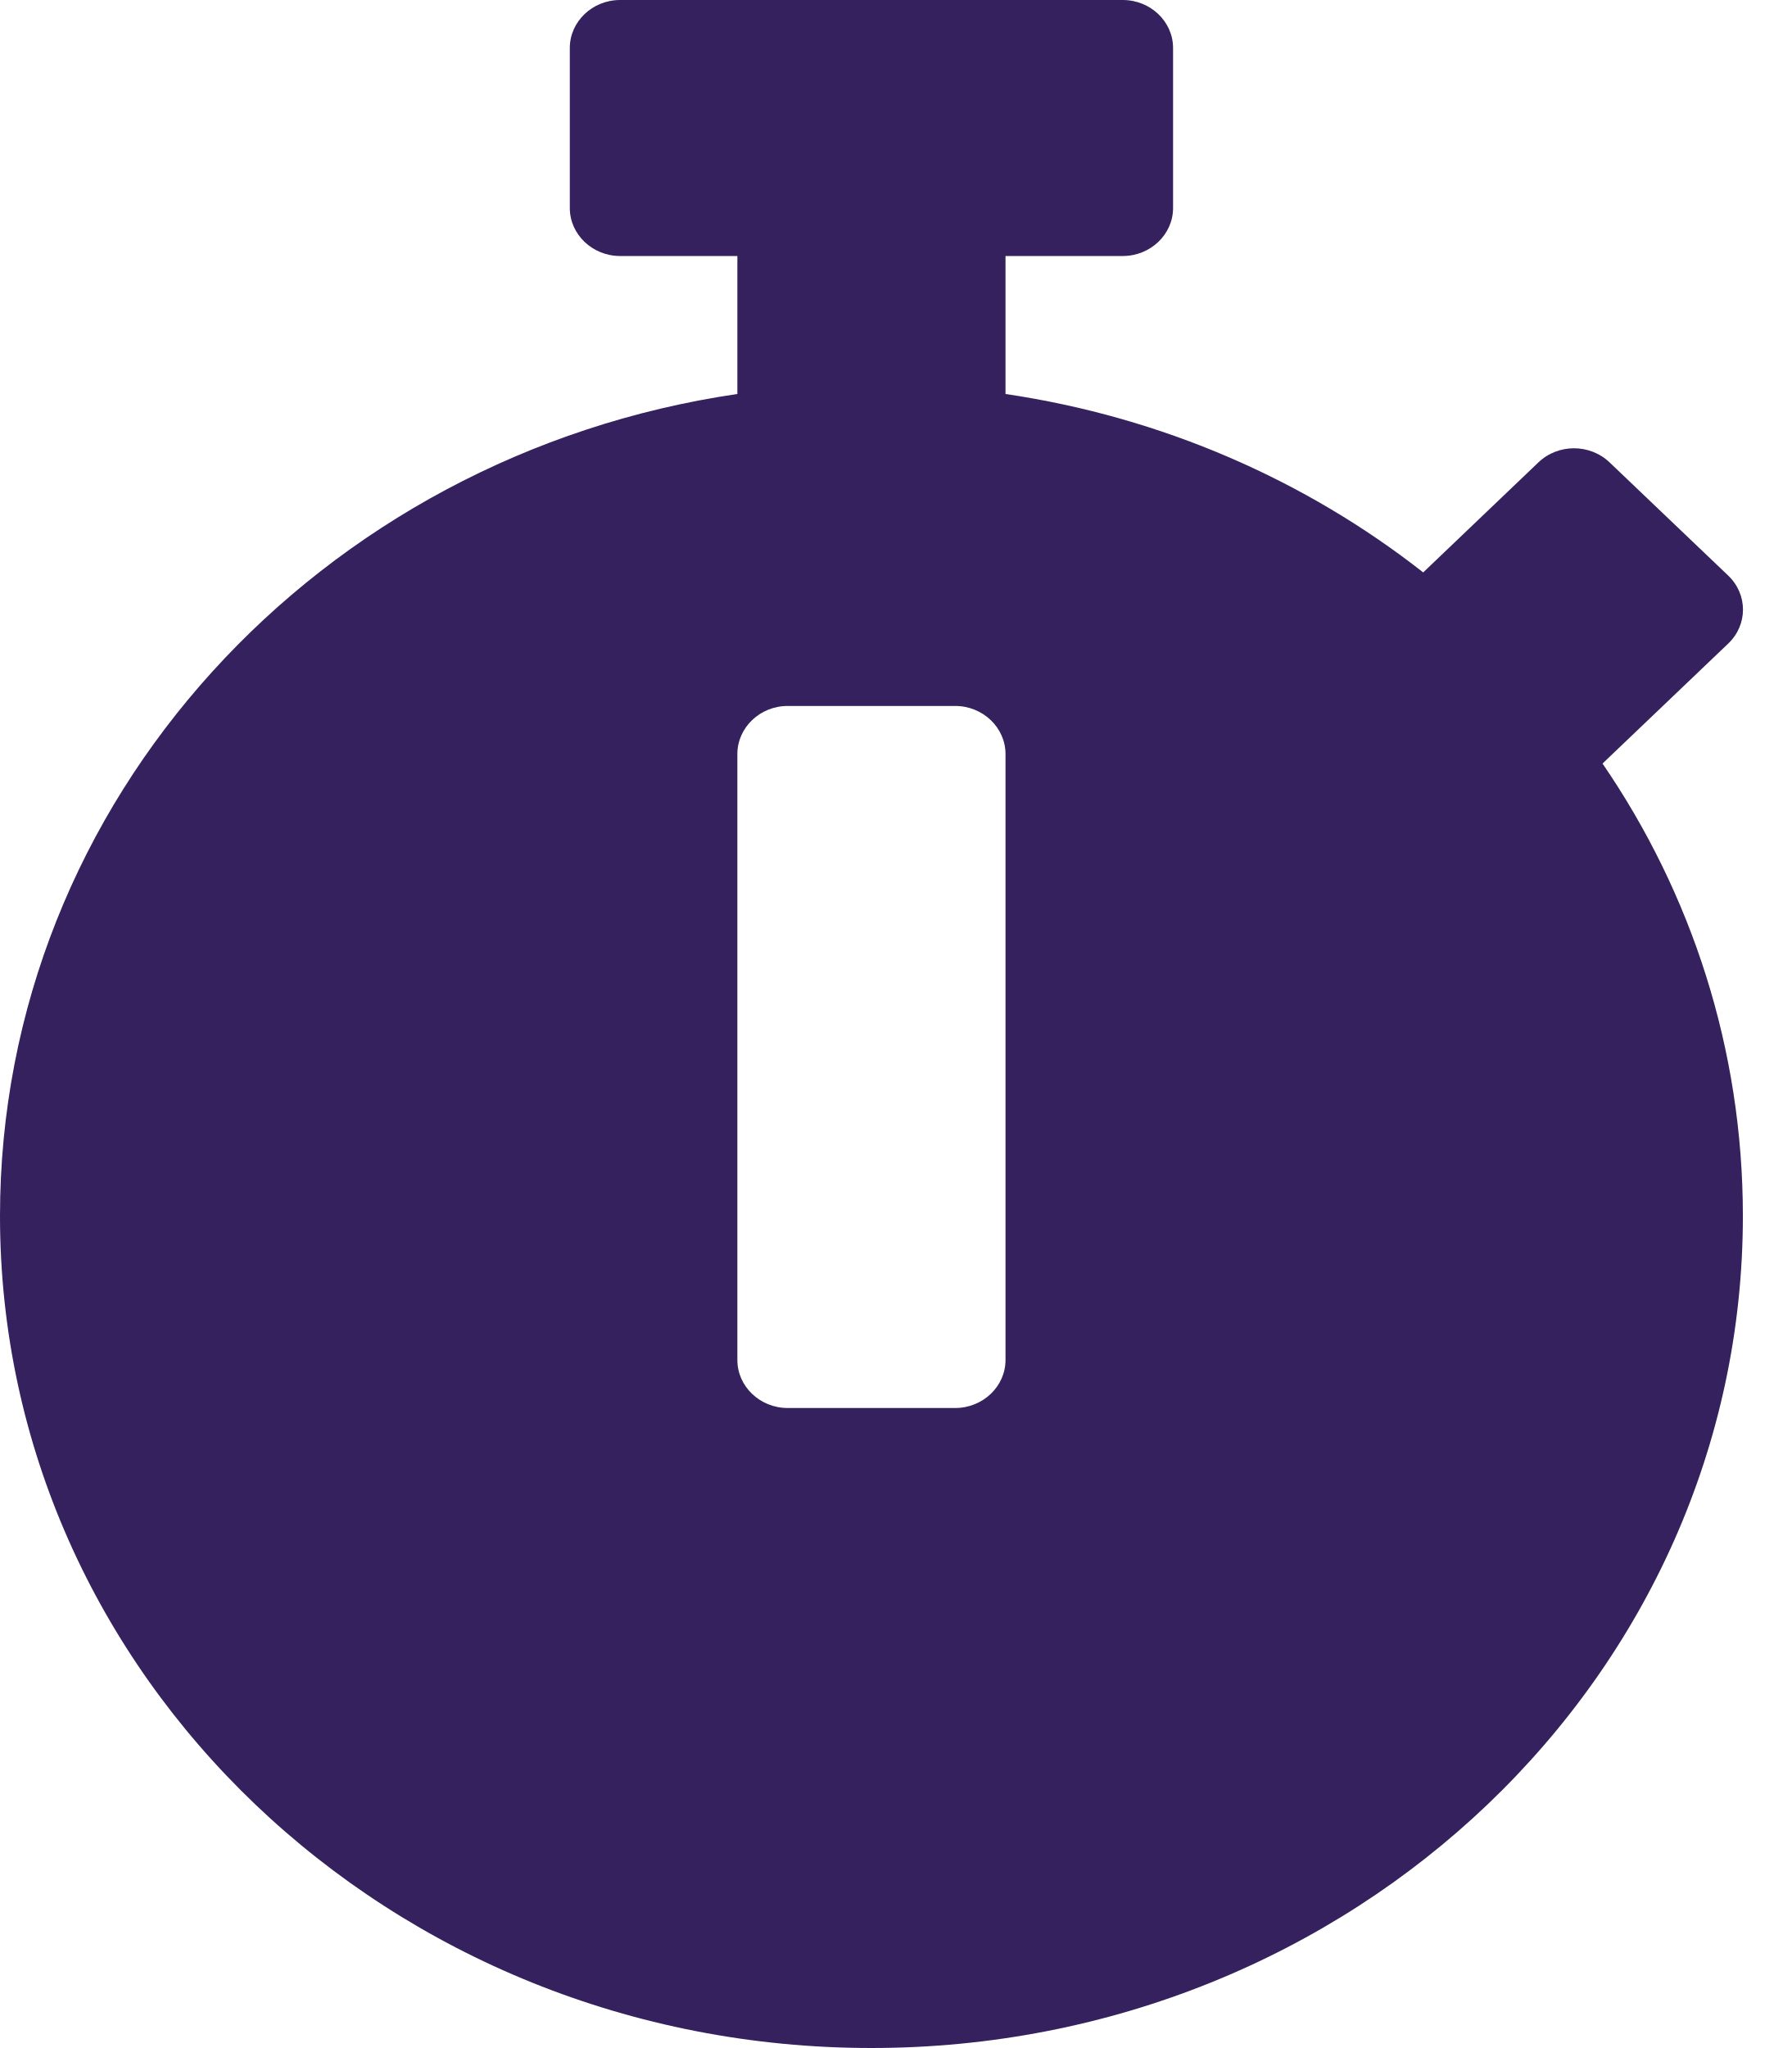
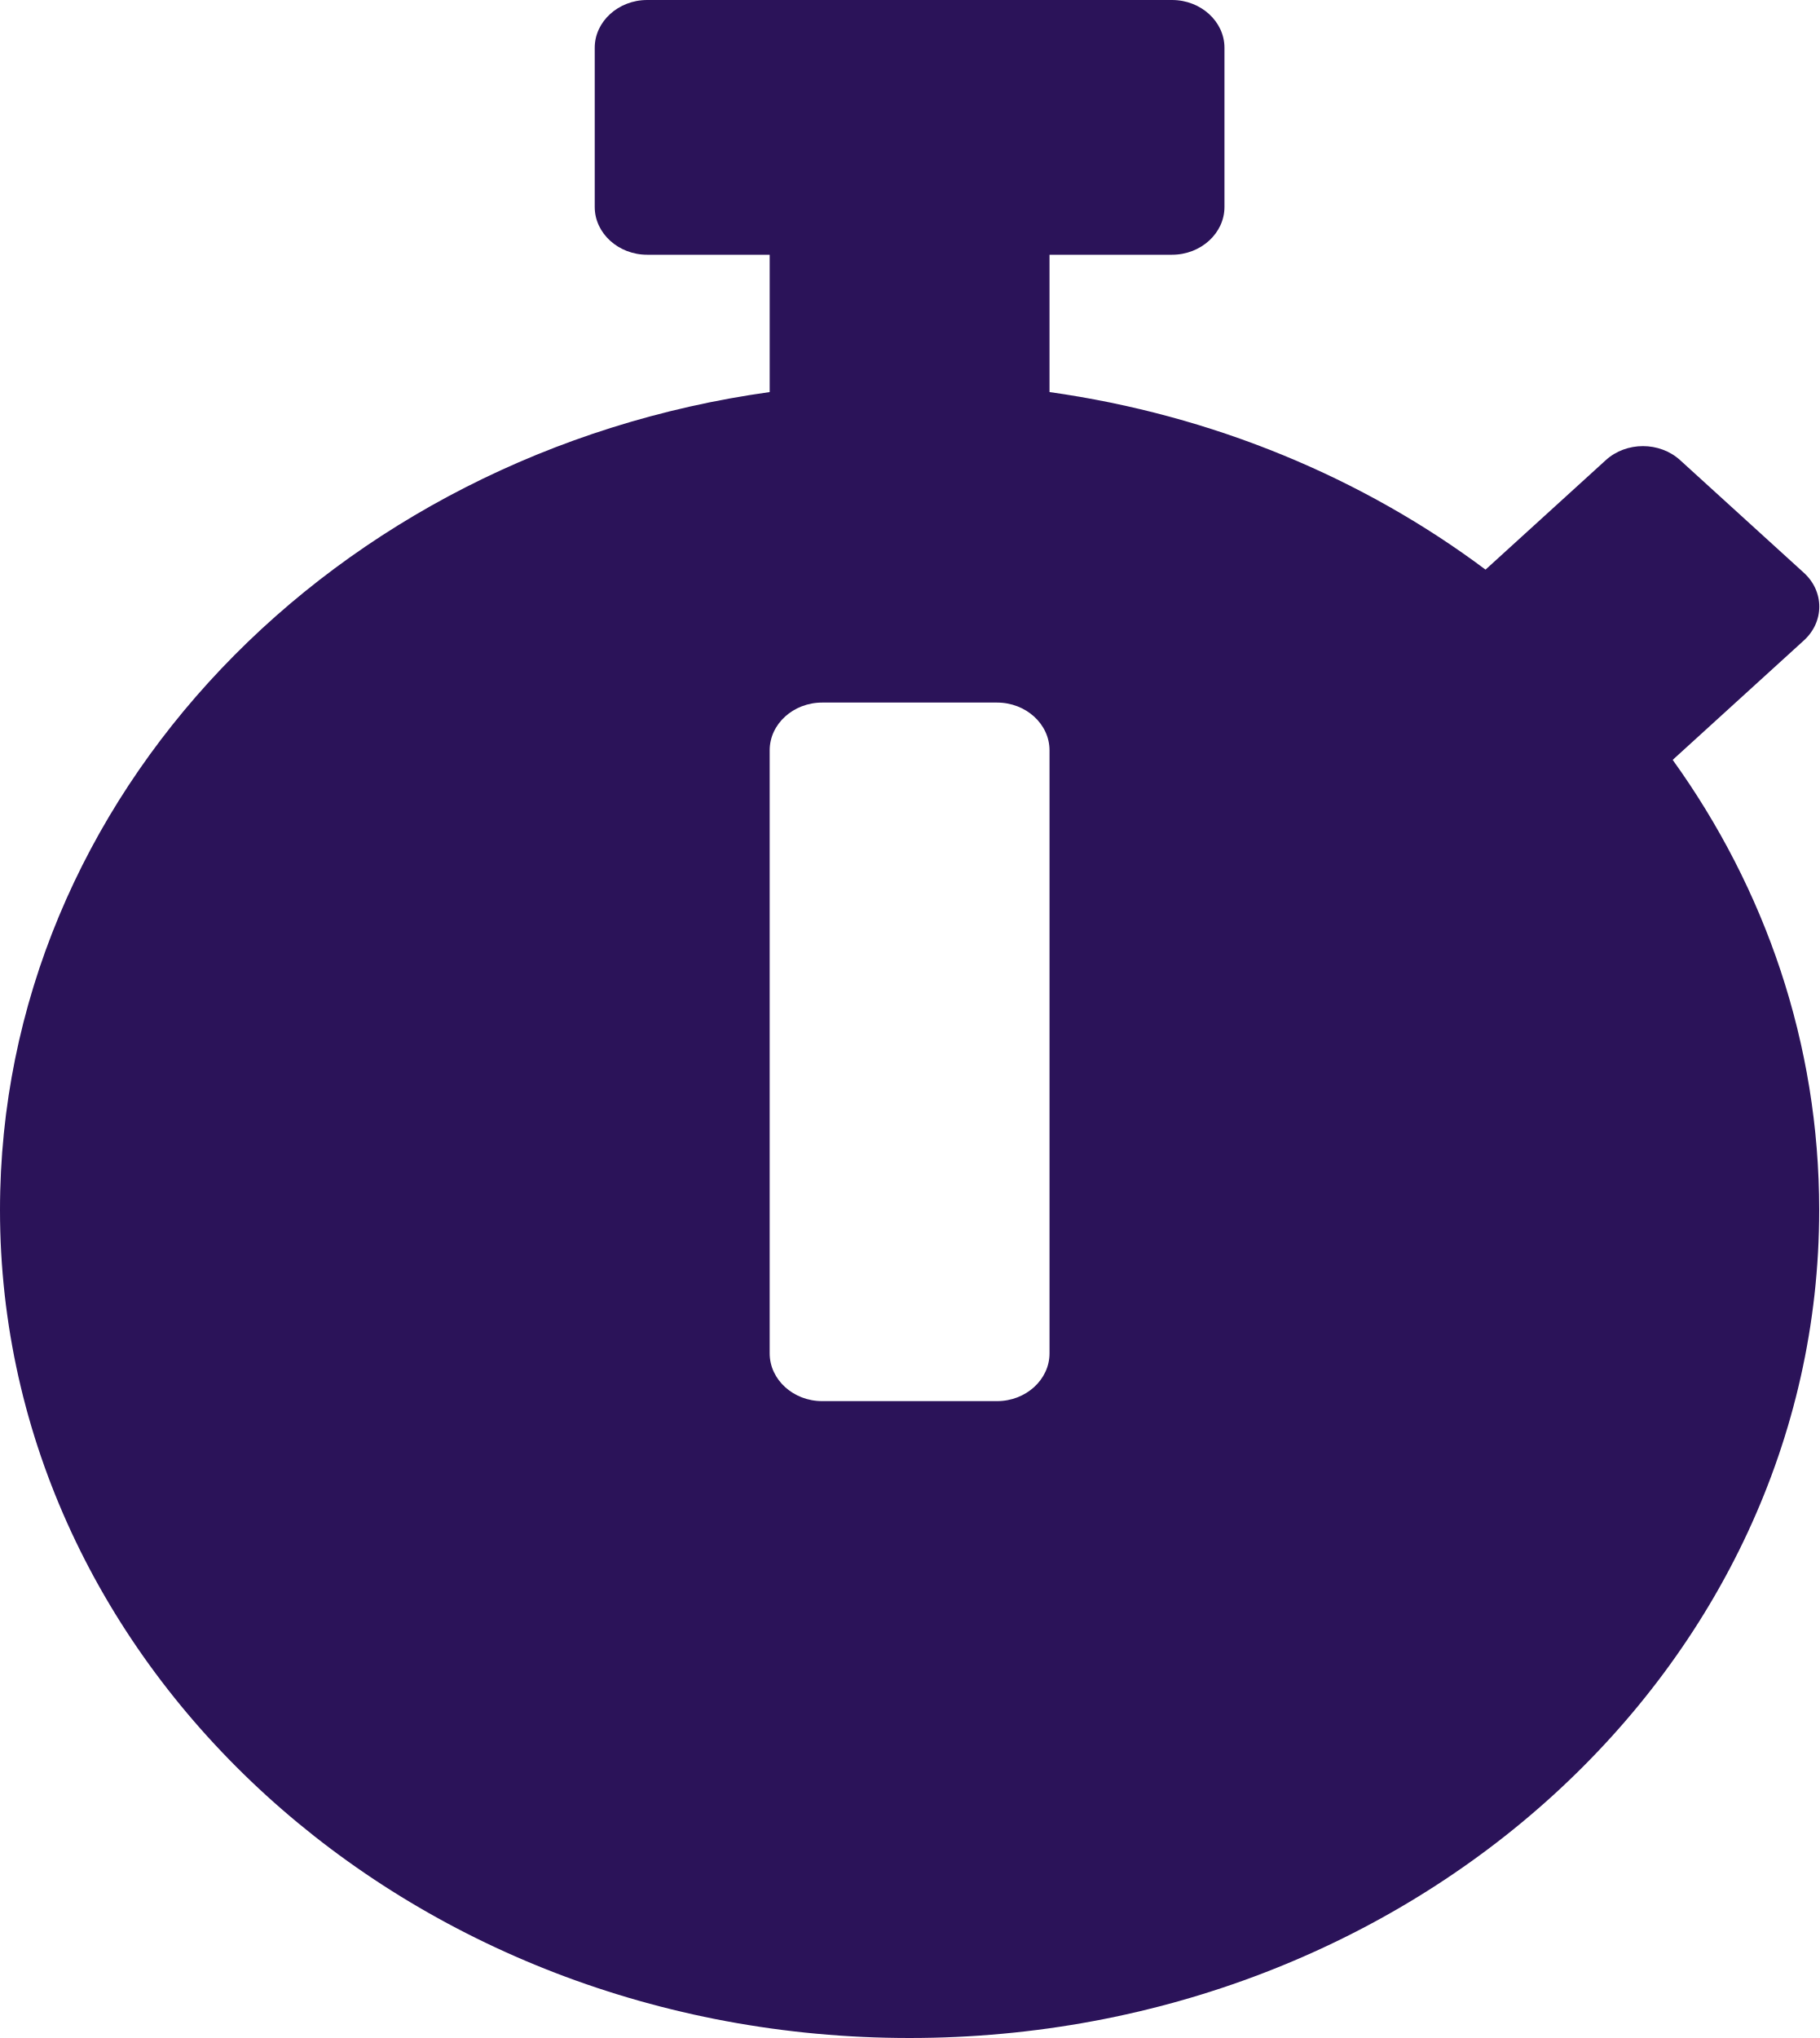
- <svg xmlns="http://www.w3.org/2000/svg" width="21" height="24" viewBox="0 0 21 24" fill="none">
-   <path d="M20.429 14.25C20.429 19.636 15.857 24 10.214 24C4.572 24 0 19.636 0 14.25C0 9.375 3.747 5.334 8.643 4.617V3H7.268C6.944 3 6.679 2.747 6.679 2.438V0.562C6.679 0.253 6.944 0 7.268 0H13.161C13.485 0 13.75 0.253 13.75 0.562V2.438C13.75 2.747 13.485 3 13.161 3H11.786V4.617C13.627 4.889 15.307 5.63 16.682 6.708L18.032 5.419C18.263 5.198 18.636 5.198 18.867 5.419L20.257 6.745C20.488 6.966 20.488 7.322 20.257 7.542L18.813 8.92L18.784 8.948C19.825 10.467 20.429 12.291 20.429 14.25ZM11.786 15.938V8.836C11.786 8.527 11.521 8.273 11.196 8.273H9.232C8.908 8.273 8.643 8.527 8.643 8.836V15.938C8.643 16.247 8.908 16.5 9.232 16.5H11.196C11.521 16.5 11.786 16.247 11.786 15.938Z" fill="#1A0449" fill-opacity="0.88" />
+ <svg xmlns="http://www.w3.org/2000/svg" width="50" height="56" viewBox="0 0 50 56" fill="none">
+   <path d="M49.997 33.25C49.997 45.817 38.808 56 24.998 56C11.189 56 0 45.817 0 33.25C0 21.875 9.17 12.447 21.153 10.773V7H17.787C16.994 7 16.345 6.409 16.345 5.688V1.312C16.345 0.591 16.994 0 17.787 0H32.21C33.003 0 33.652 0.591 33.652 1.312V5.688C33.652 6.409 33.003 7 32.21 7H28.844V10.773C33.351 11.408 37.462 13.136 40.827 15.652L44.132 12.644C44.697 12.13 45.61 12.13 46.175 12.644L49.576 15.739C50.141 16.253 50.141 17.084 49.576 17.598L46.043 20.814L45.971 20.88C48.519 24.423 49.997 28.678 49.997 33.25ZM28.844 37.188V20.617C28.844 19.895 28.195 19.305 27.402 19.305H22.595C21.802 19.305 21.153 19.895 21.153 20.617V37.188C21.153 37.909 21.802 38.5 22.595 38.5H27.402C28.195 38.5 28.844 37.909 28.844 37.188Z" fill="#2B1359" />
</svg>
